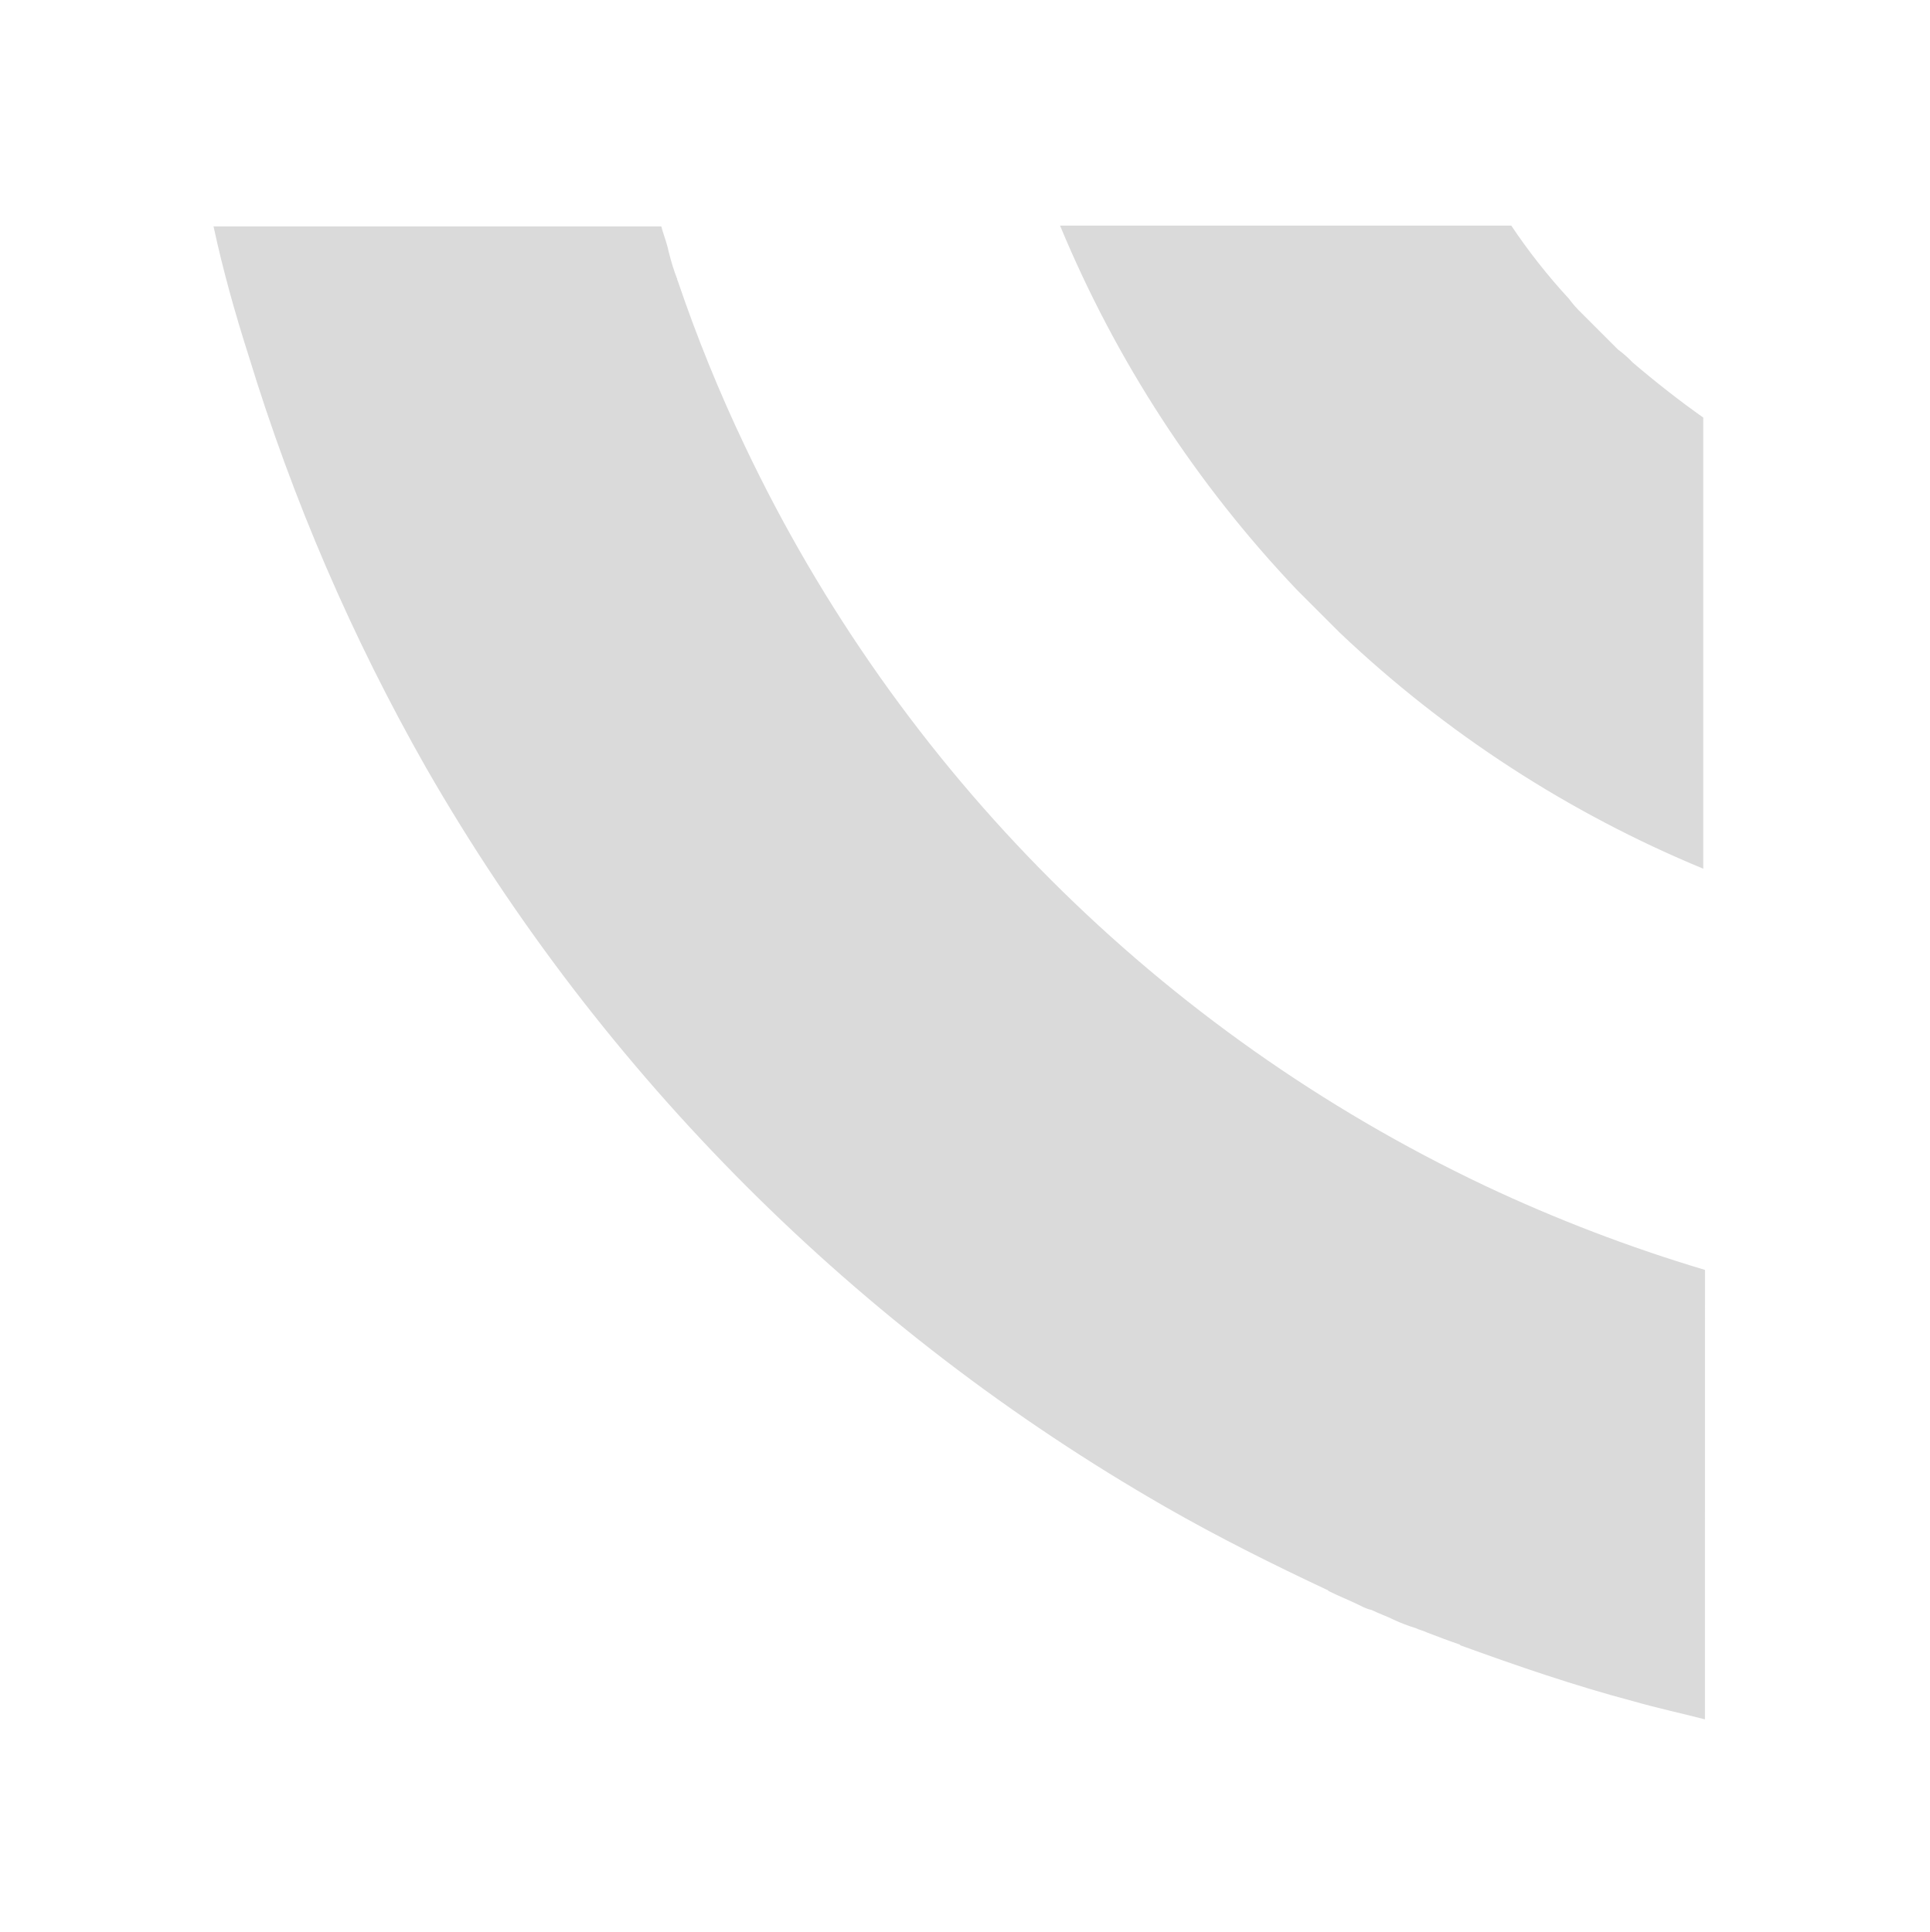
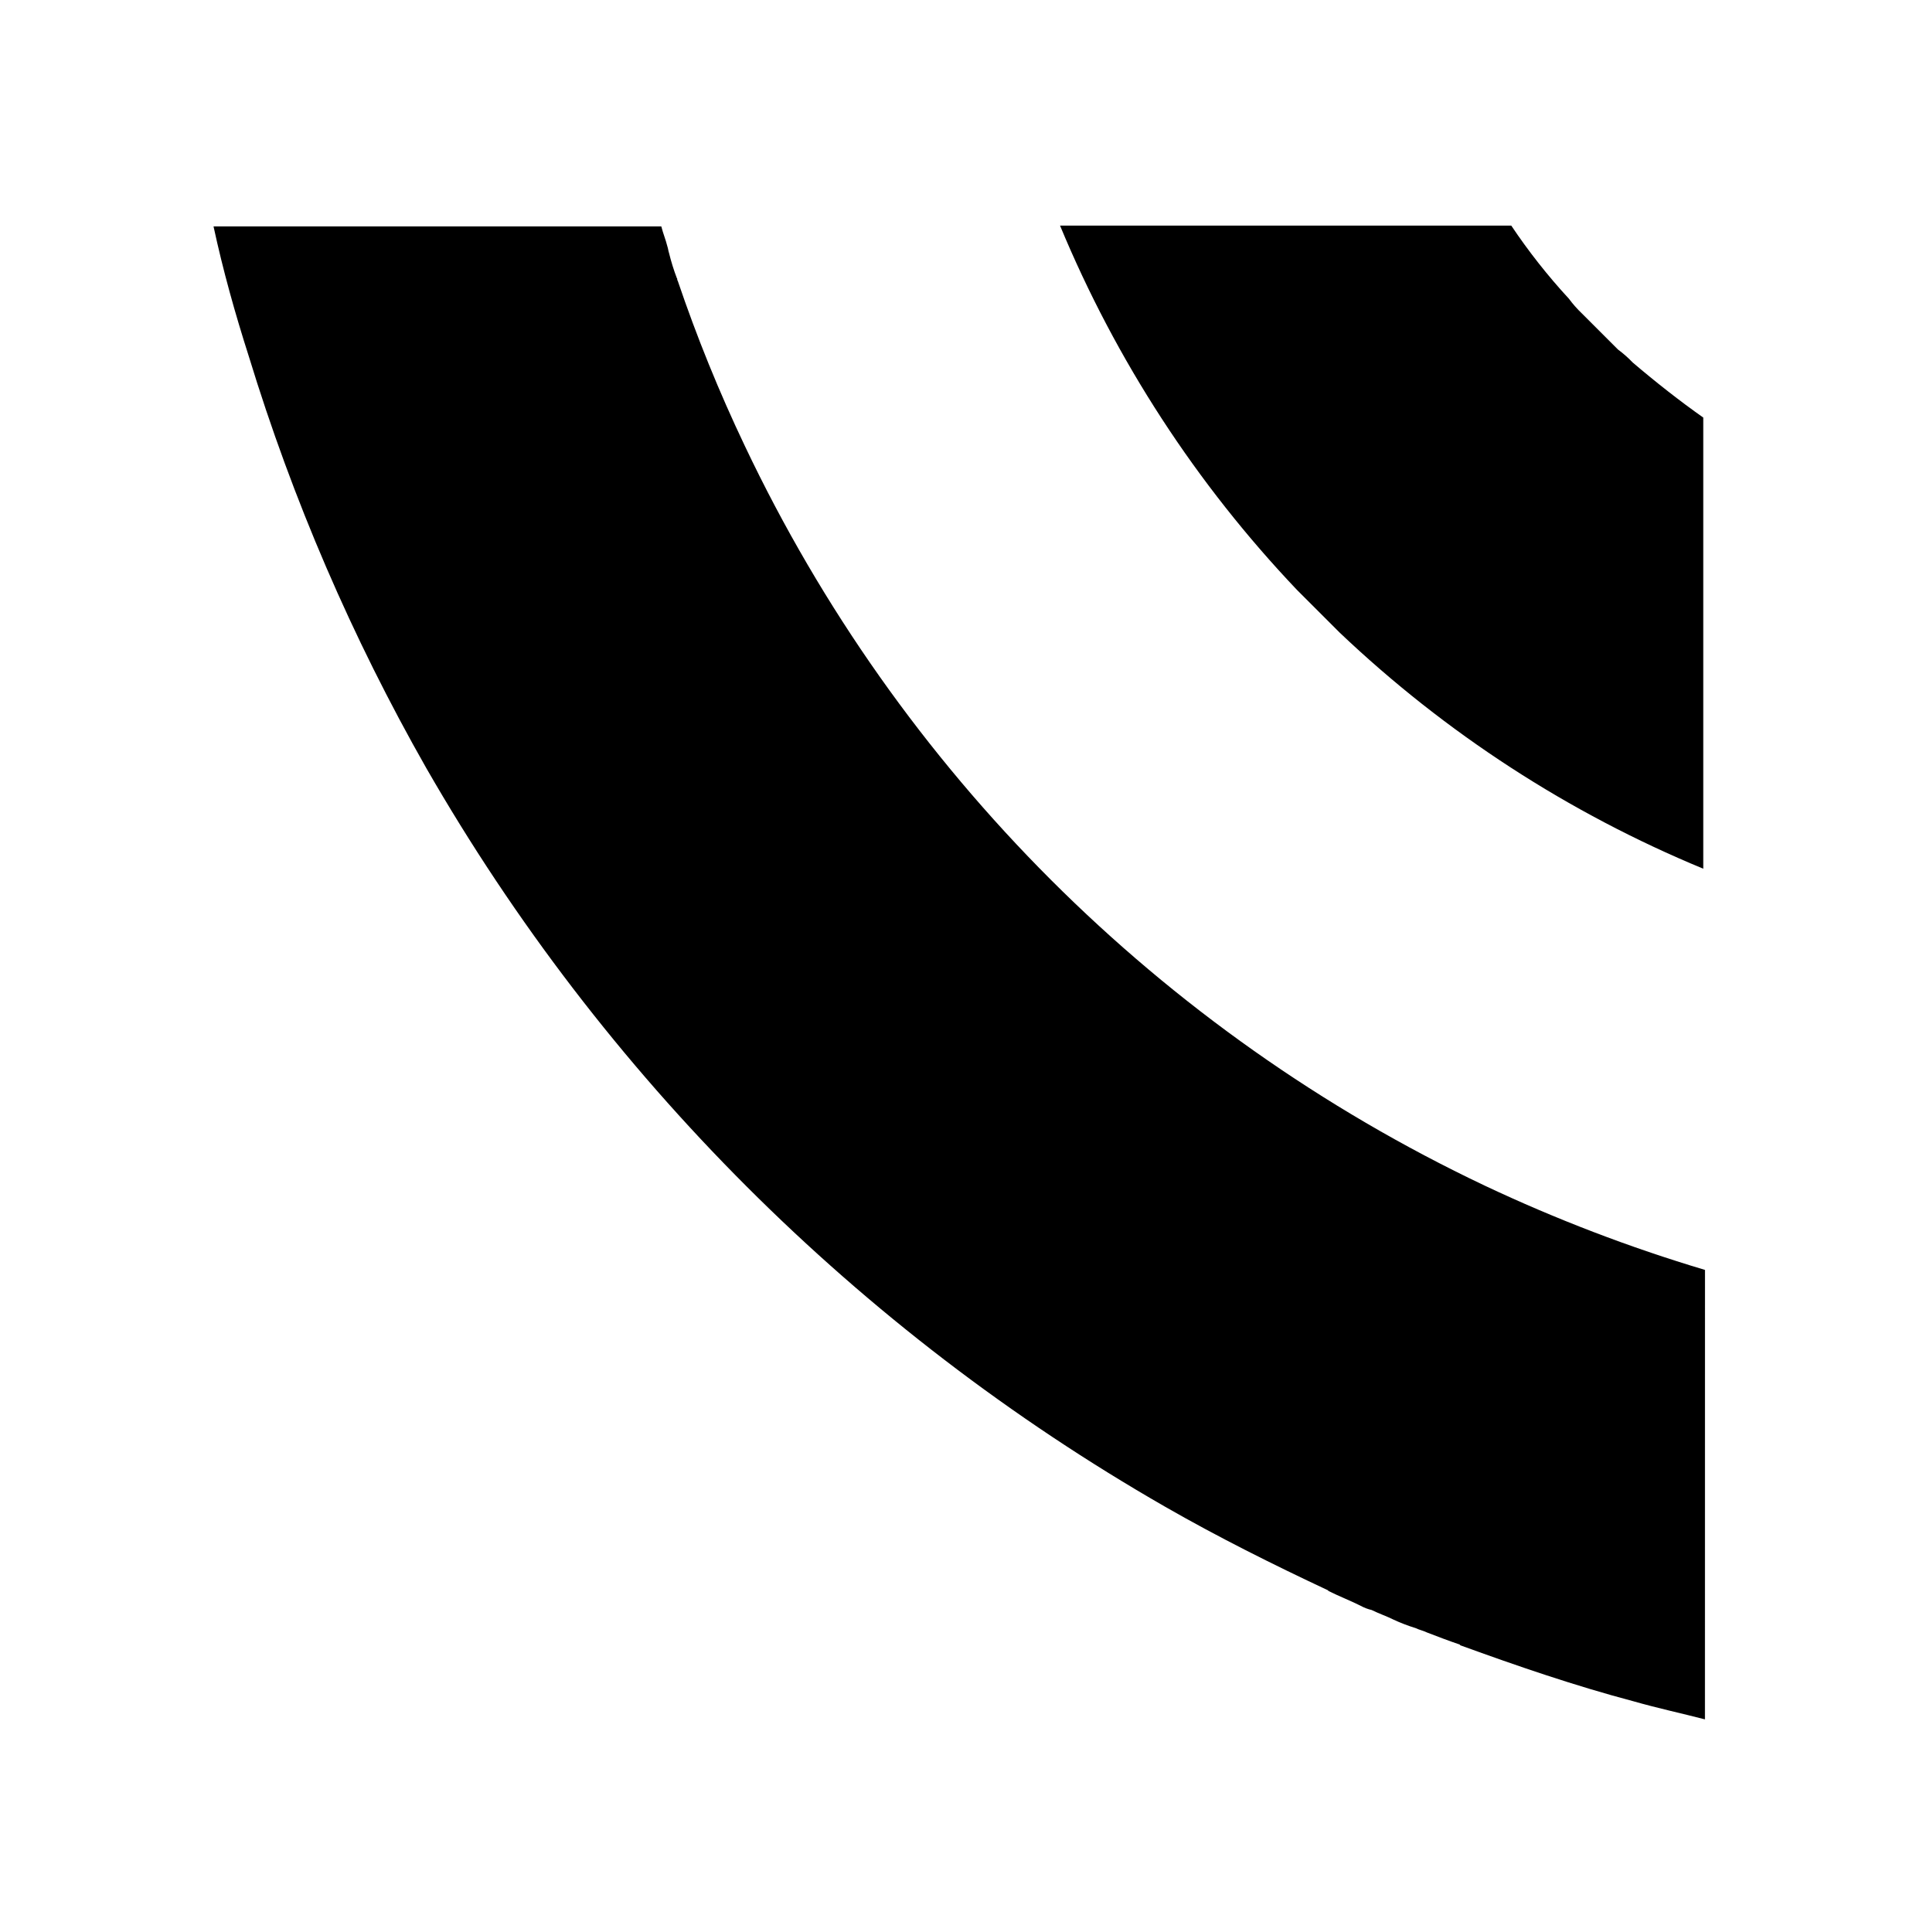
<svg xmlns="http://www.w3.org/2000/svg" viewBox="0 0 428.58 429.154">
-   <defs>
-     <style>
-       .cls-1 {
-         fill: #dadada;
-       }
-     </style>
-   </defs>
  <g id="decoration-shape-1" transform="translate(796.509 88.076) rotate(135)">
    <path id="Path_7" data-name="Path 7" class="cls-1" d="M322.266,219.762h0a346.013,346.013,0,0,1,0,232.326h0A335.589,335.589,0,0,1,306.85,488.6c0,.271-.27.271-.27.541a47.012,47.012,0,0,1-2.7,5.139c-.27.541-.541.811-.811,1.352-.811,1.352-1.352,2.7-2.164,4.057l70.32,70.32c5.409-8.384,10.278-17.039,14.875-25.964a451.916,451.916,0,0,0,36.783-92.5h0a444.34,444.34,0,0,0,0-232.056h0c-3.516-12.982-7.843-25.964-12.441-38.676v-.27c-.811-2.434-1.893-4.868-2.7-7.3a9.614,9.614,0,0,0-1.082-2.434c-.541-1.623-1.352-3.246-1.893-4.868a38.316,38.316,0,0,0-2.164-4.868c-.271-.811-.811-1.623-1.082-2.434-1.082-2.434-2.164-4.868-3.246-7.032v-.27c-5.68-12.171-11.63-24.342-18.391-35.971h0c-2.7-4.868-5.68-9.466-8.384-14.064L300.9,171.89A347.8,347.8,0,0,1,322.266,219.762Z" transform="translate(131.746 -13.616)" />
    <path id="Path_9" data-name="Path 9" class="cls-1" d="M253.934,241.4h0a24.744,24.744,0,0,0,.271,4.327v11.359a24.746,24.746,0,0,1-.271,4.327h0a133.115,133.115,0,0,1-2.434,20.555l70.861,70.861a264.645,264.645,0,0,0,20.014-94.391V244.921A263.211,263.211,0,0,0,322.361,150.8L251.5,221.661C252.582,227.881,253.393,234.643,253.934,241.4Z" transform="translate(47.538 70.762)" />
  </g>
</svg>
